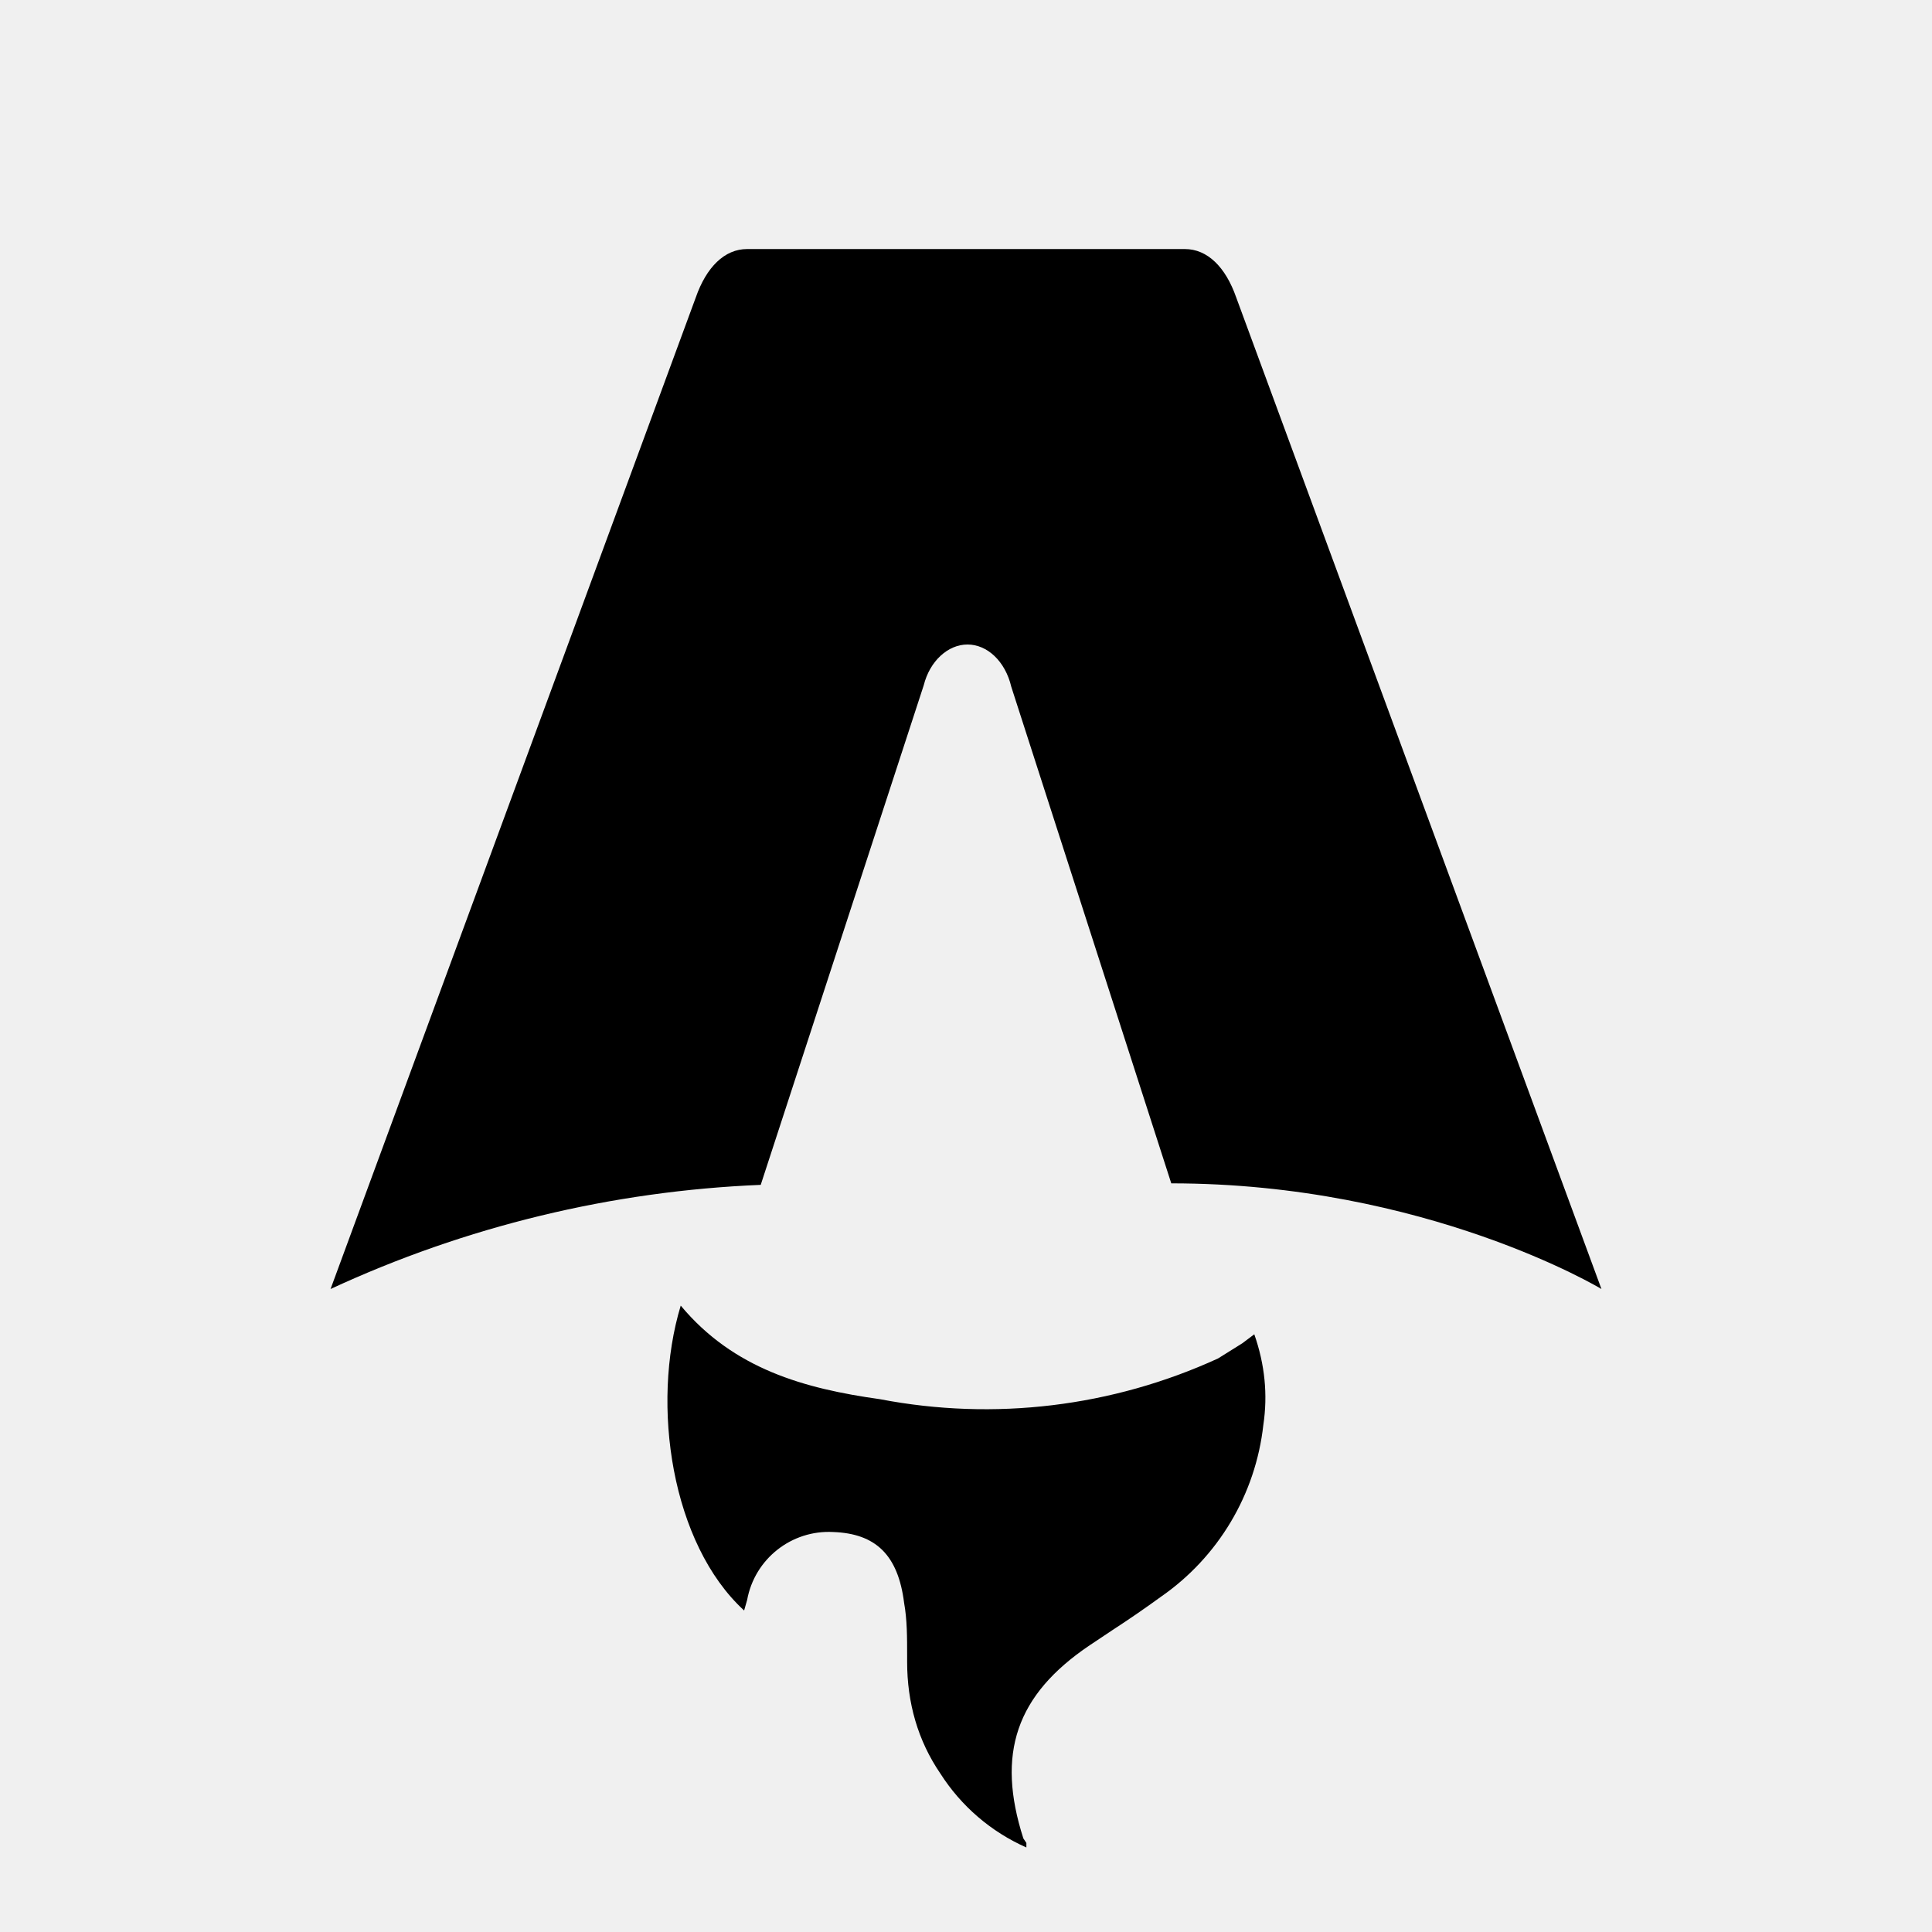
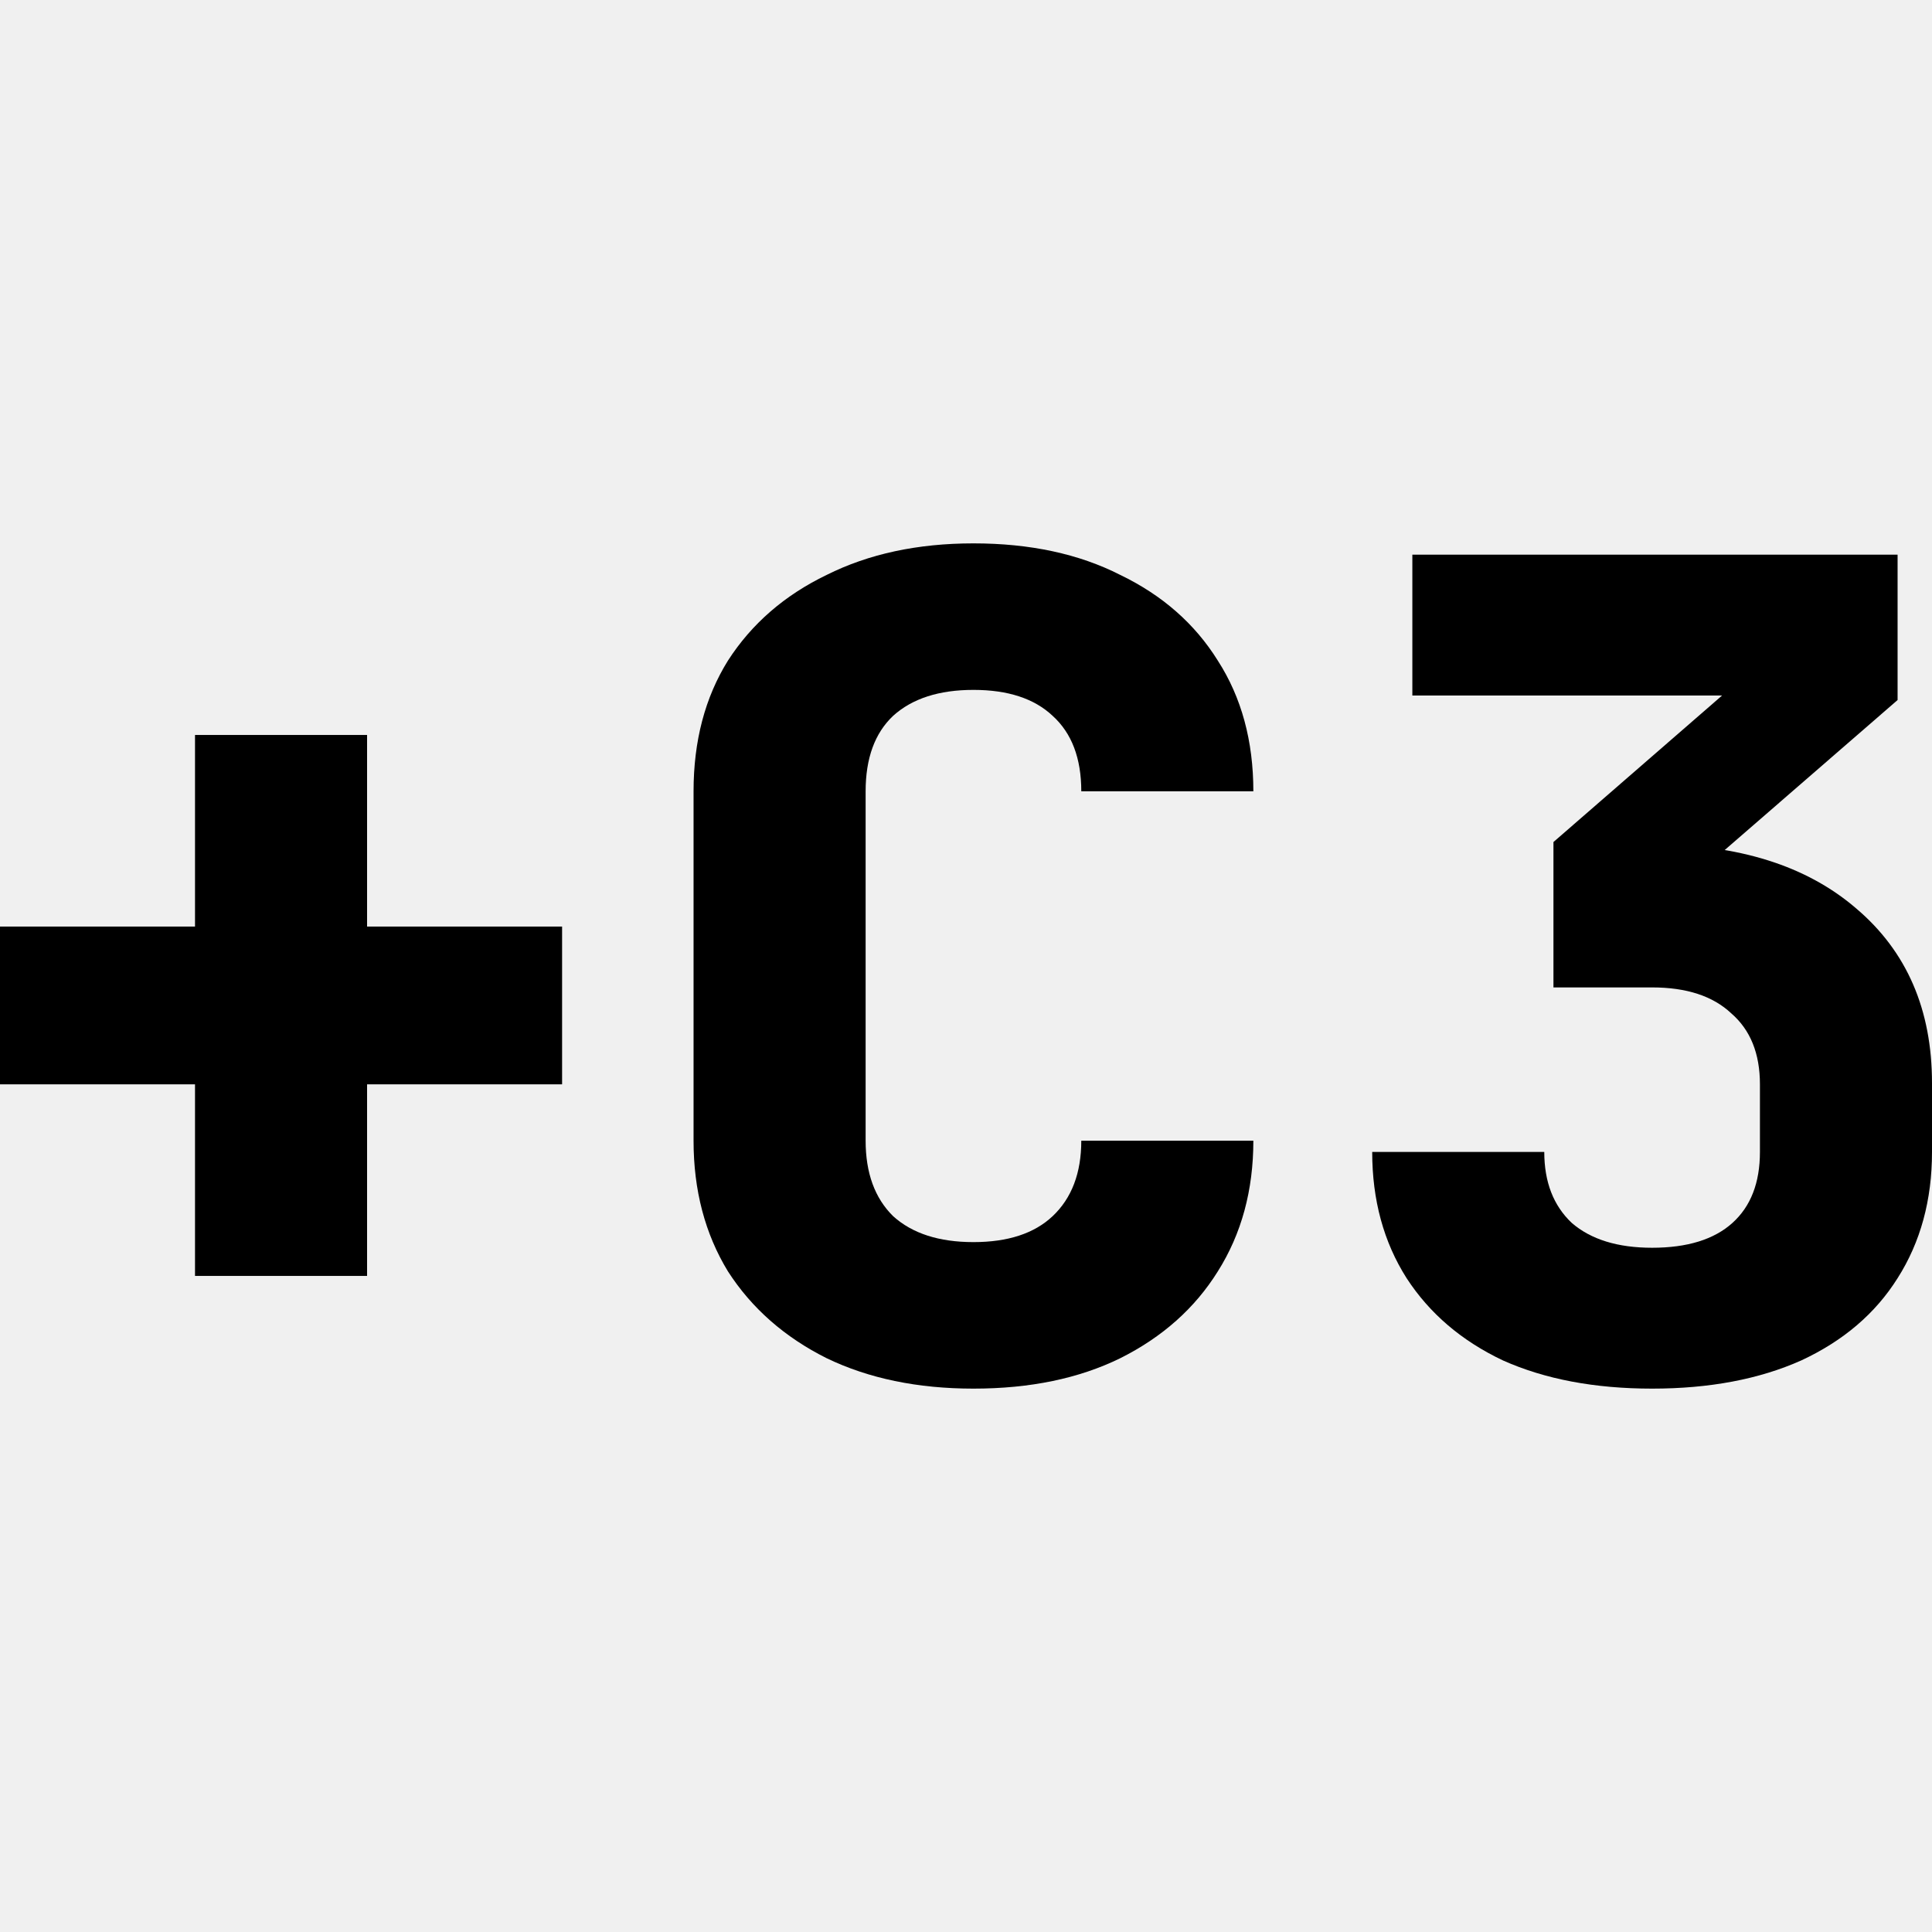
- <svg xmlns="http://www.w3.org/2000/svg" fill="none" viewBox="0 0 128 128">
-   <path d="M50.4 78.5a75.1 75.1 0 0 0-28.5 6.9l24.2-65.7c.7-2 1.9-3.2 3.4-3.2h29c1.5 0 2.7 1.2 3.4 3.2l24.2 65.7s-11.6-7-28.5-7L67 45.5c-.4-1.7-1.6-2.8-2.9-2.8-1.3 0-2.5 1.1-2.9 2.7L50.4 78.5Zm-1.1 28.2Zm-4.2-20.2c-2 6.6-.6 15.8 4.2 20.2a17.5 17.5 0 0 1 .2-.7 5.5 5.5 0 0 1 5.7-4.5c2.8.1 4.3 1.5 4.7 4.7.2 1.1.2 2.3.2 3.5v.4c0 2.7.7 5.2 2.2 7.4a13 13 0 0 0 5.7 4.9v-.3l-.2-.3c-1.8-5.6-.5-9.5 4.4-12.8l1.5-1a73 73 0 0 0 3.2-2.2 16 16 0 0 0 6.8-11.4c.3-2 .1-4-.6-6l-.8.6-1.6 1a37 37 0 0 1-22.4 2.7c-5-.7-9.7-2-13.2-6.2Z" />
+ <svg xmlns="http://www.w3.org/2000/svg" viewBox="0 0 128 128" fill="none">
+   <path d="M12.92 84.533V71.84H0V61.387H12.92V48.693H24.32V61.387H37.24V71.84H24.32V84.533H12.92Z" fill="black" />
+   <path d="M64.494 92C60.795 92 57.553 91.328 54.766 89.984C51.979 88.59 49.801 86.674 48.23 84.235C46.71 81.746 45.95 78.859 45.95 75.573V52.427C45.95 49.092 46.71 46.204 48.23 43.765C49.801 41.326 51.979 39.435 54.766 38.091C57.553 36.697 60.795 36 64.494 36C68.243 36 71.486 36.697 74.222 38.091C77.009 39.435 79.162 41.326 80.682 43.765C82.253 46.204 83.038 49.092 83.038 52.427H71.638C71.638 50.236 71.005 48.569 69.738 47.424C68.522 46.279 66.774 45.707 64.494 45.707C62.214 45.707 60.441 46.279 59.174 47.424C57.958 48.569 57.35 50.236 57.35 52.427V75.573C57.35 77.714 57.958 79.381 59.174 80.576C60.441 81.721 62.214 82.293 64.494 82.293C66.774 82.293 68.522 81.721 69.738 80.576C71.005 79.381 71.638 77.714 71.638 75.573H83.038C83.038 78.859 82.253 81.746 80.682 84.235C79.162 86.674 77.009 88.59 74.222 89.984C71.486 91.328 68.243 92 64.494 92Z" fill="black" />
+   <path d="M109.456 92C105.656 92 102.363 91.378 99.576 90.133C96.84 88.839 94.712 87.022 93.192 84.683C91.672 82.293 90.912 79.506 90.912 76.32H102.312C102.312 78.311 102.92 79.879 104.136 81.024C105.403 82.119 107.176 82.667 109.456 82.667C111.787 82.667 113.56 82.119 114.776 81.024C115.992 79.929 116.6 78.361 116.6 76.32V71.84C116.6 69.799 115.967 68.231 114.7 67.136C113.484 65.991 111.736 65.419 109.456 65.419H102.92V55.787L114.092 46.08H93.572V36.747H125.72V46.379L109.456 60.491V55.936C115.181 55.936 119.691 57.355 122.984 60.192C126.328 63.029 128 66.887 128 71.765V76.32C128 79.506 127.24 82.293 125.72 84.683C124.251 87.022 122.123 88.839 119.336 90.133C116.549 91.378 113.256 92 109.456 92Z" fill="black" />
  <style>
        path { fill: #000; }
        @media (prefers-color-scheme: dark) {
            path { fill: #FFF; }
        }
    </style>
</svg>
